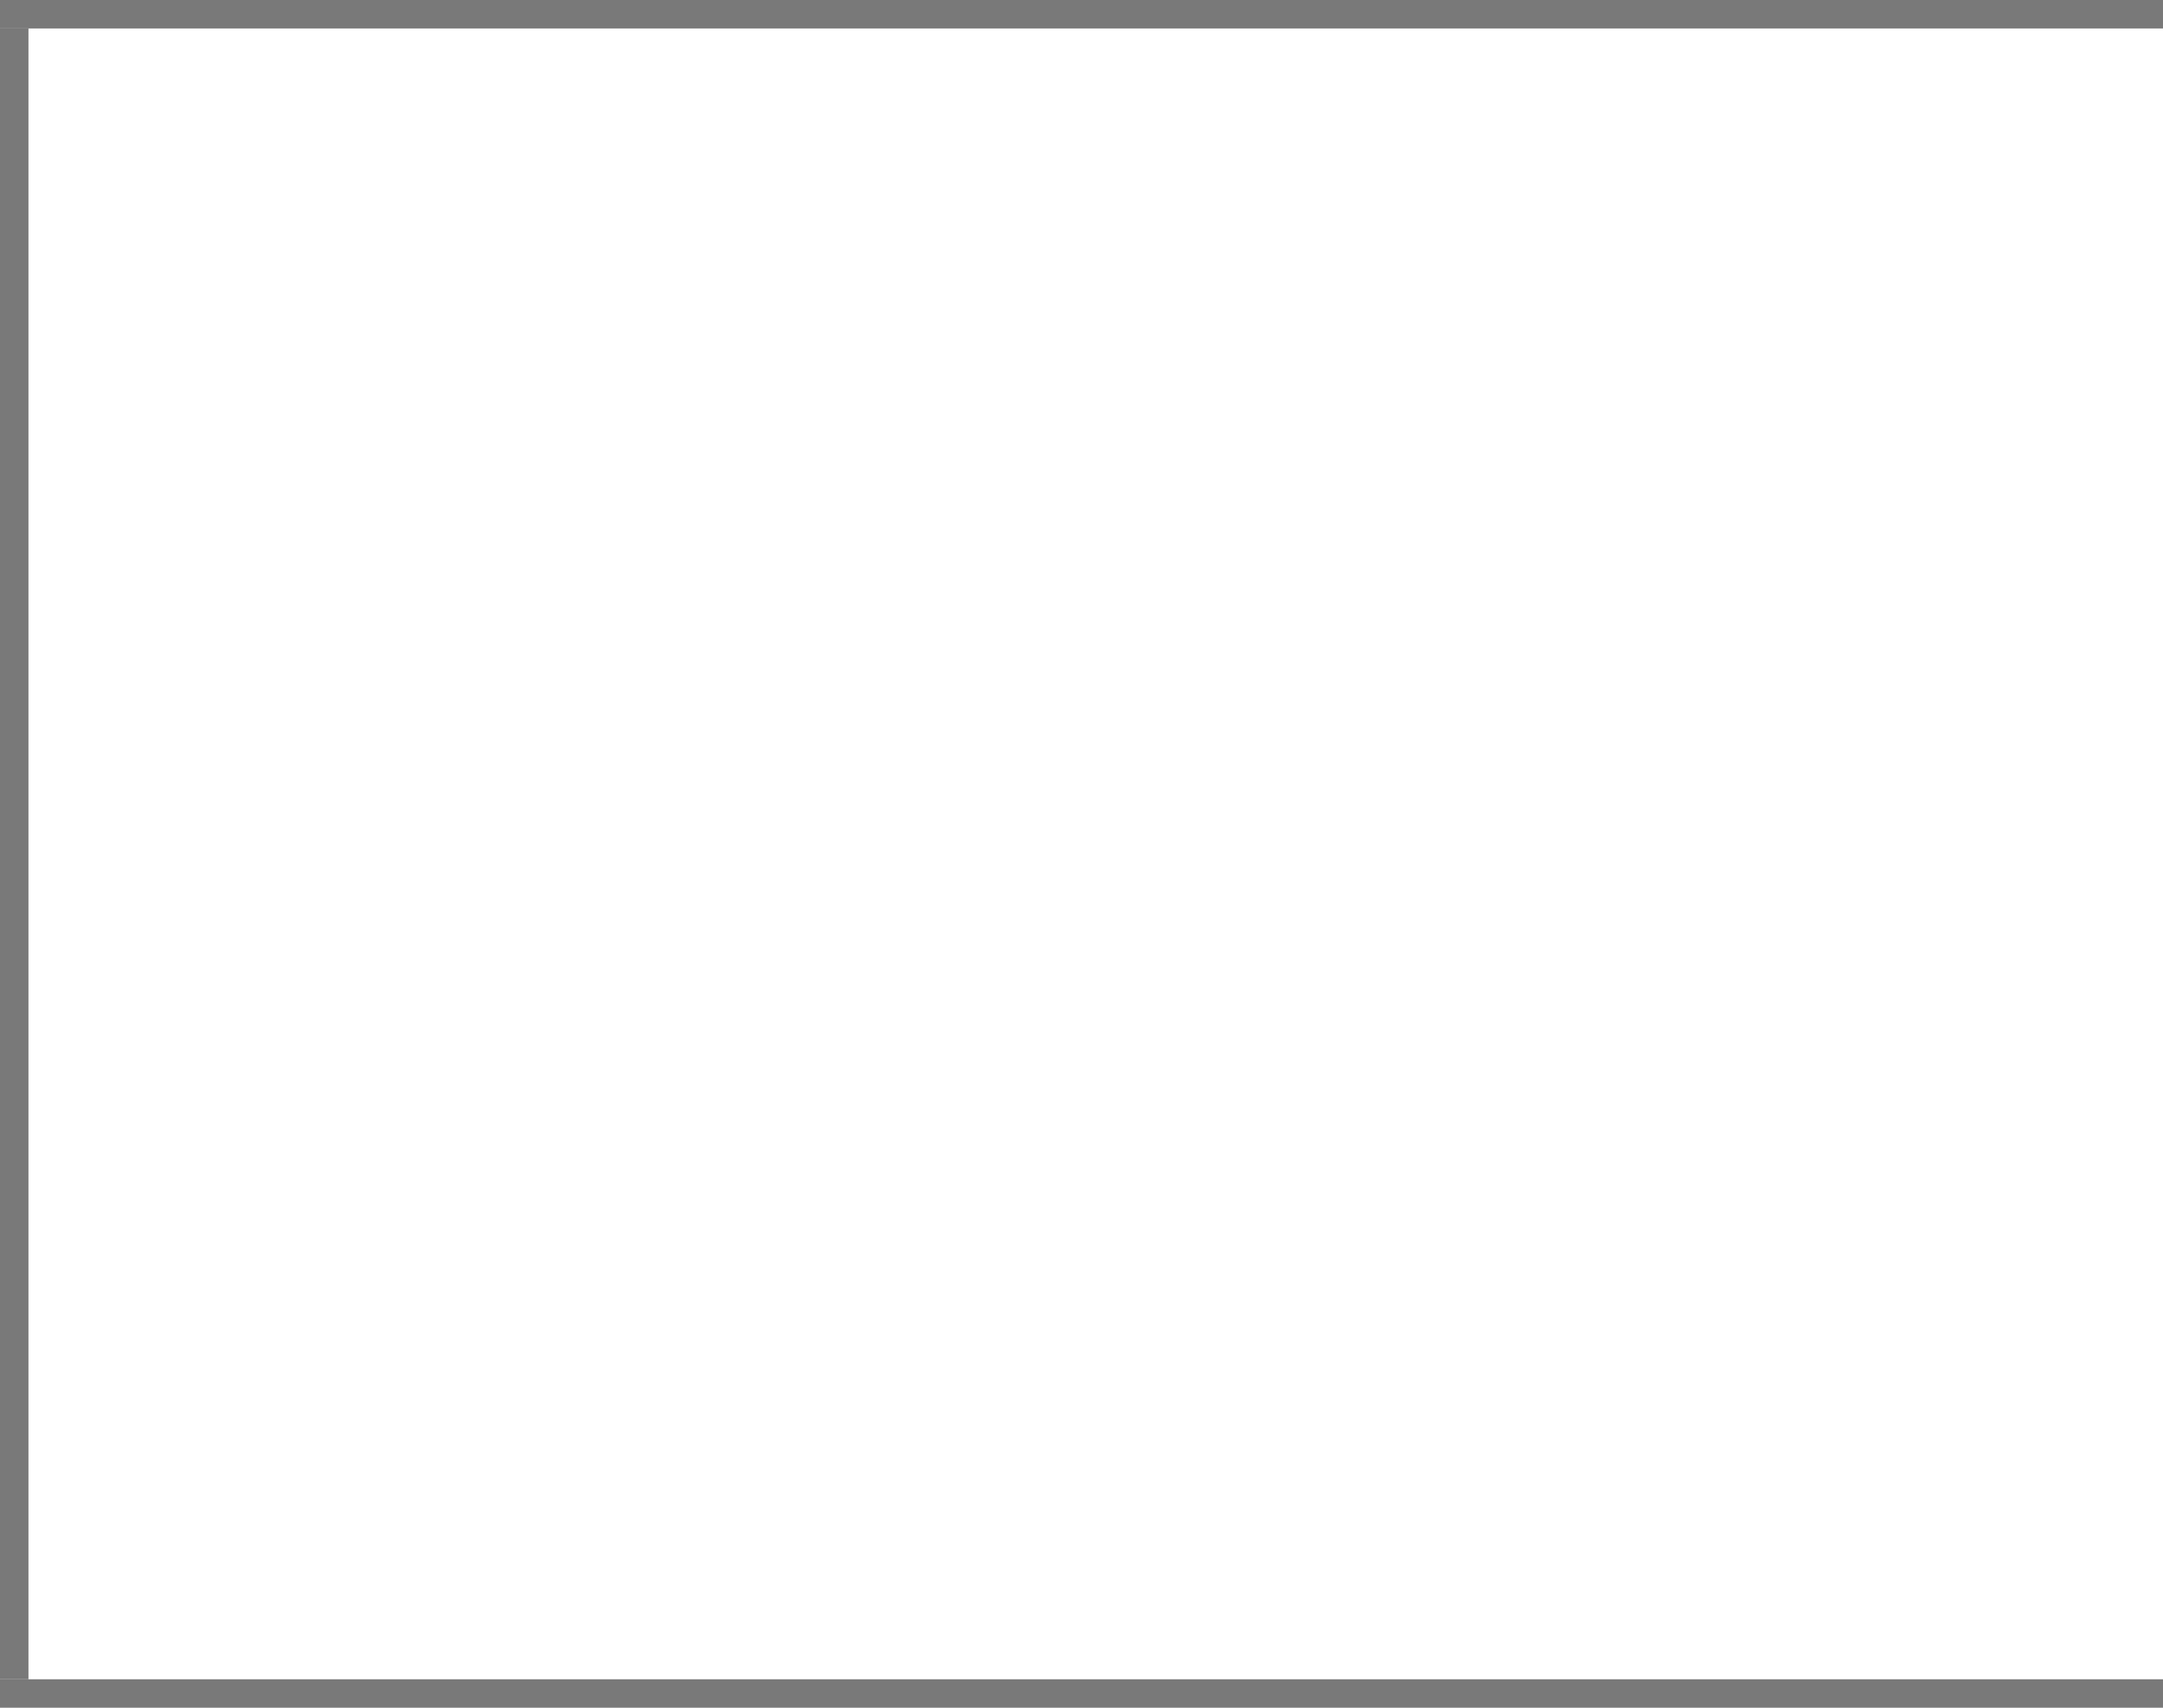
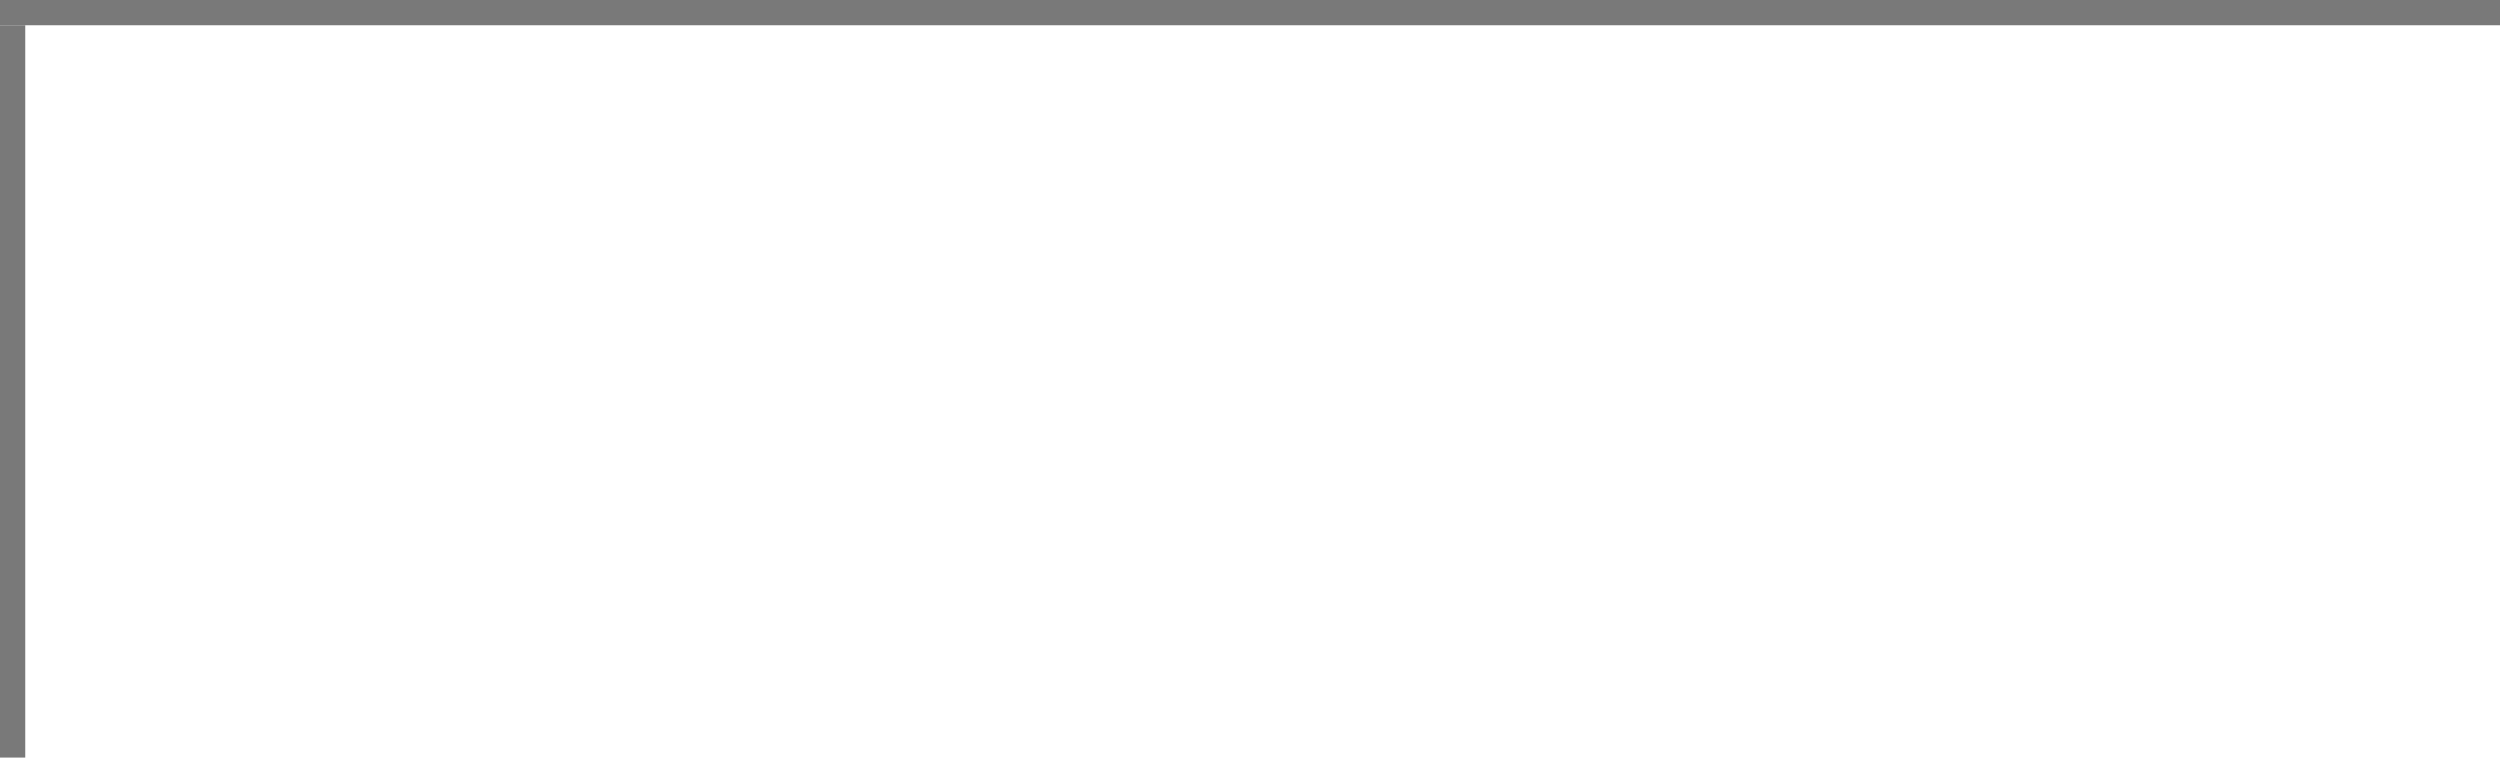
- <svg xmlns="http://www.w3.org/2000/svg" version="1.1" width="76px" height="60px" viewBox="759 90 76 60">
-   <path d="M 1 1  L 76 1  L 76 59  L 1 59  L 1 1  Z " fill-rule="nonzero" fill="rgba(255, 255, 255, 1)" stroke="none" transform="matrix(1 0 0 1 759 90 )" class="fill" />
-   <path d="M 0.5 1  L 0.5 59  " stroke-width="1" stroke-dasharray="0" stroke="rgba(121, 121, 121, 1)" fill="none" transform="matrix(1 0 0 1 759 90 )" class="stroke" />
-   <path d="M 0 0.5  L 76 0.5  " stroke-width="1" stroke-dasharray="0" stroke="rgba(121, 121, 121, 1)" fill="none" transform="matrix(1 0 0 1 759 90 )" class="stroke" />
-   <path d="M 0 59.5  L 76 59.5  " stroke-width="1" stroke-dasharray="0" stroke="rgba(121, 121, 121, 1)" fill="none" transform="matrix(1 0 0 1 759 90 )" class="stroke" />
+ <svg xmlns="http://www.w3.org/2000/svg" version="1.1" width="99px" height="30px" viewBox="835 0 99 30">
+   <path d="M 1 1  L 99 1  L 99 30  L 1 30  L 1 1  Z " fill-rule="nonzero" fill="rgba(255, 255, 255, 1)" stroke="none" transform="matrix(1 0 0 1 835 0 )" class="fill" />
+   <path d="M 0.5 1  L 0.5 30  " stroke-width="1" stroke-dasharray="0" stroke="rgba(121, 121, 121, 1)" fill="none" transform="matrix(1 0 0 1 835 0 )" class="stroke" />
+   <path d="M 0 0.5  L 99 0.5  " stroke-width="1" stroke-dasharray="0" stroke="rgba(121, 121, 121, 1)" fill="none" transform="matrix(1 0 0 1 835 0 )" class="stroke" />
</svg>
